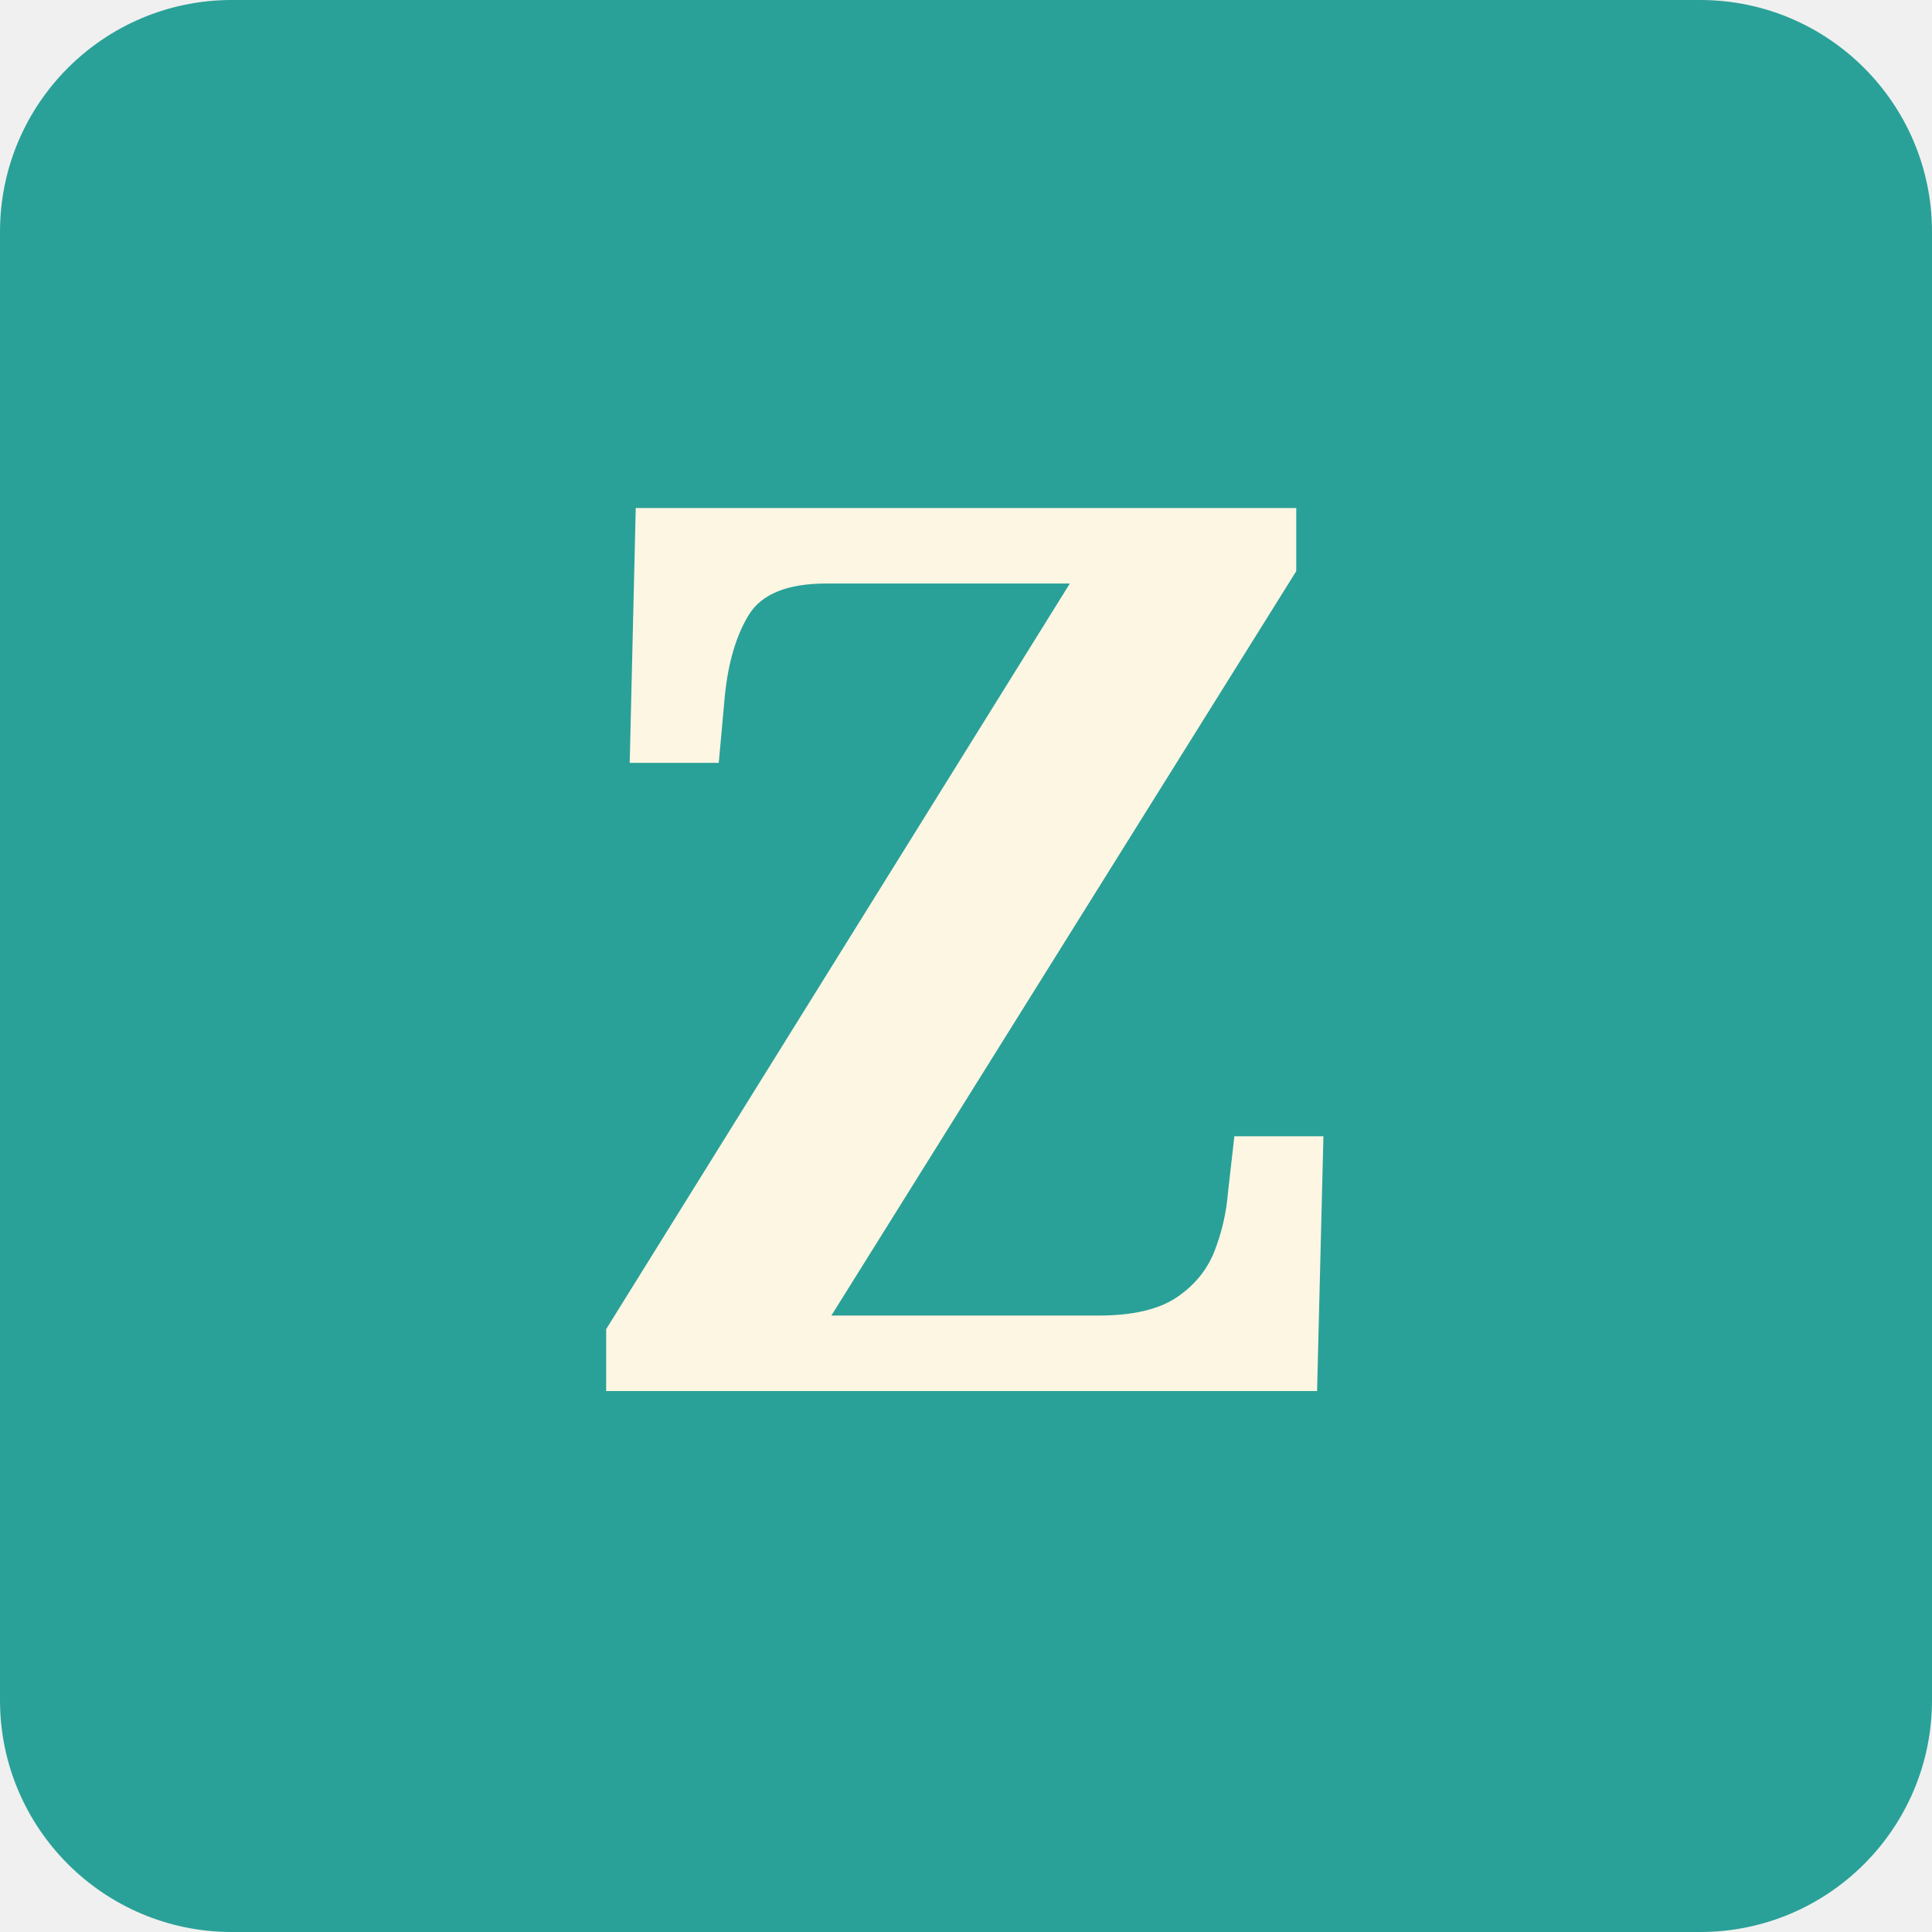
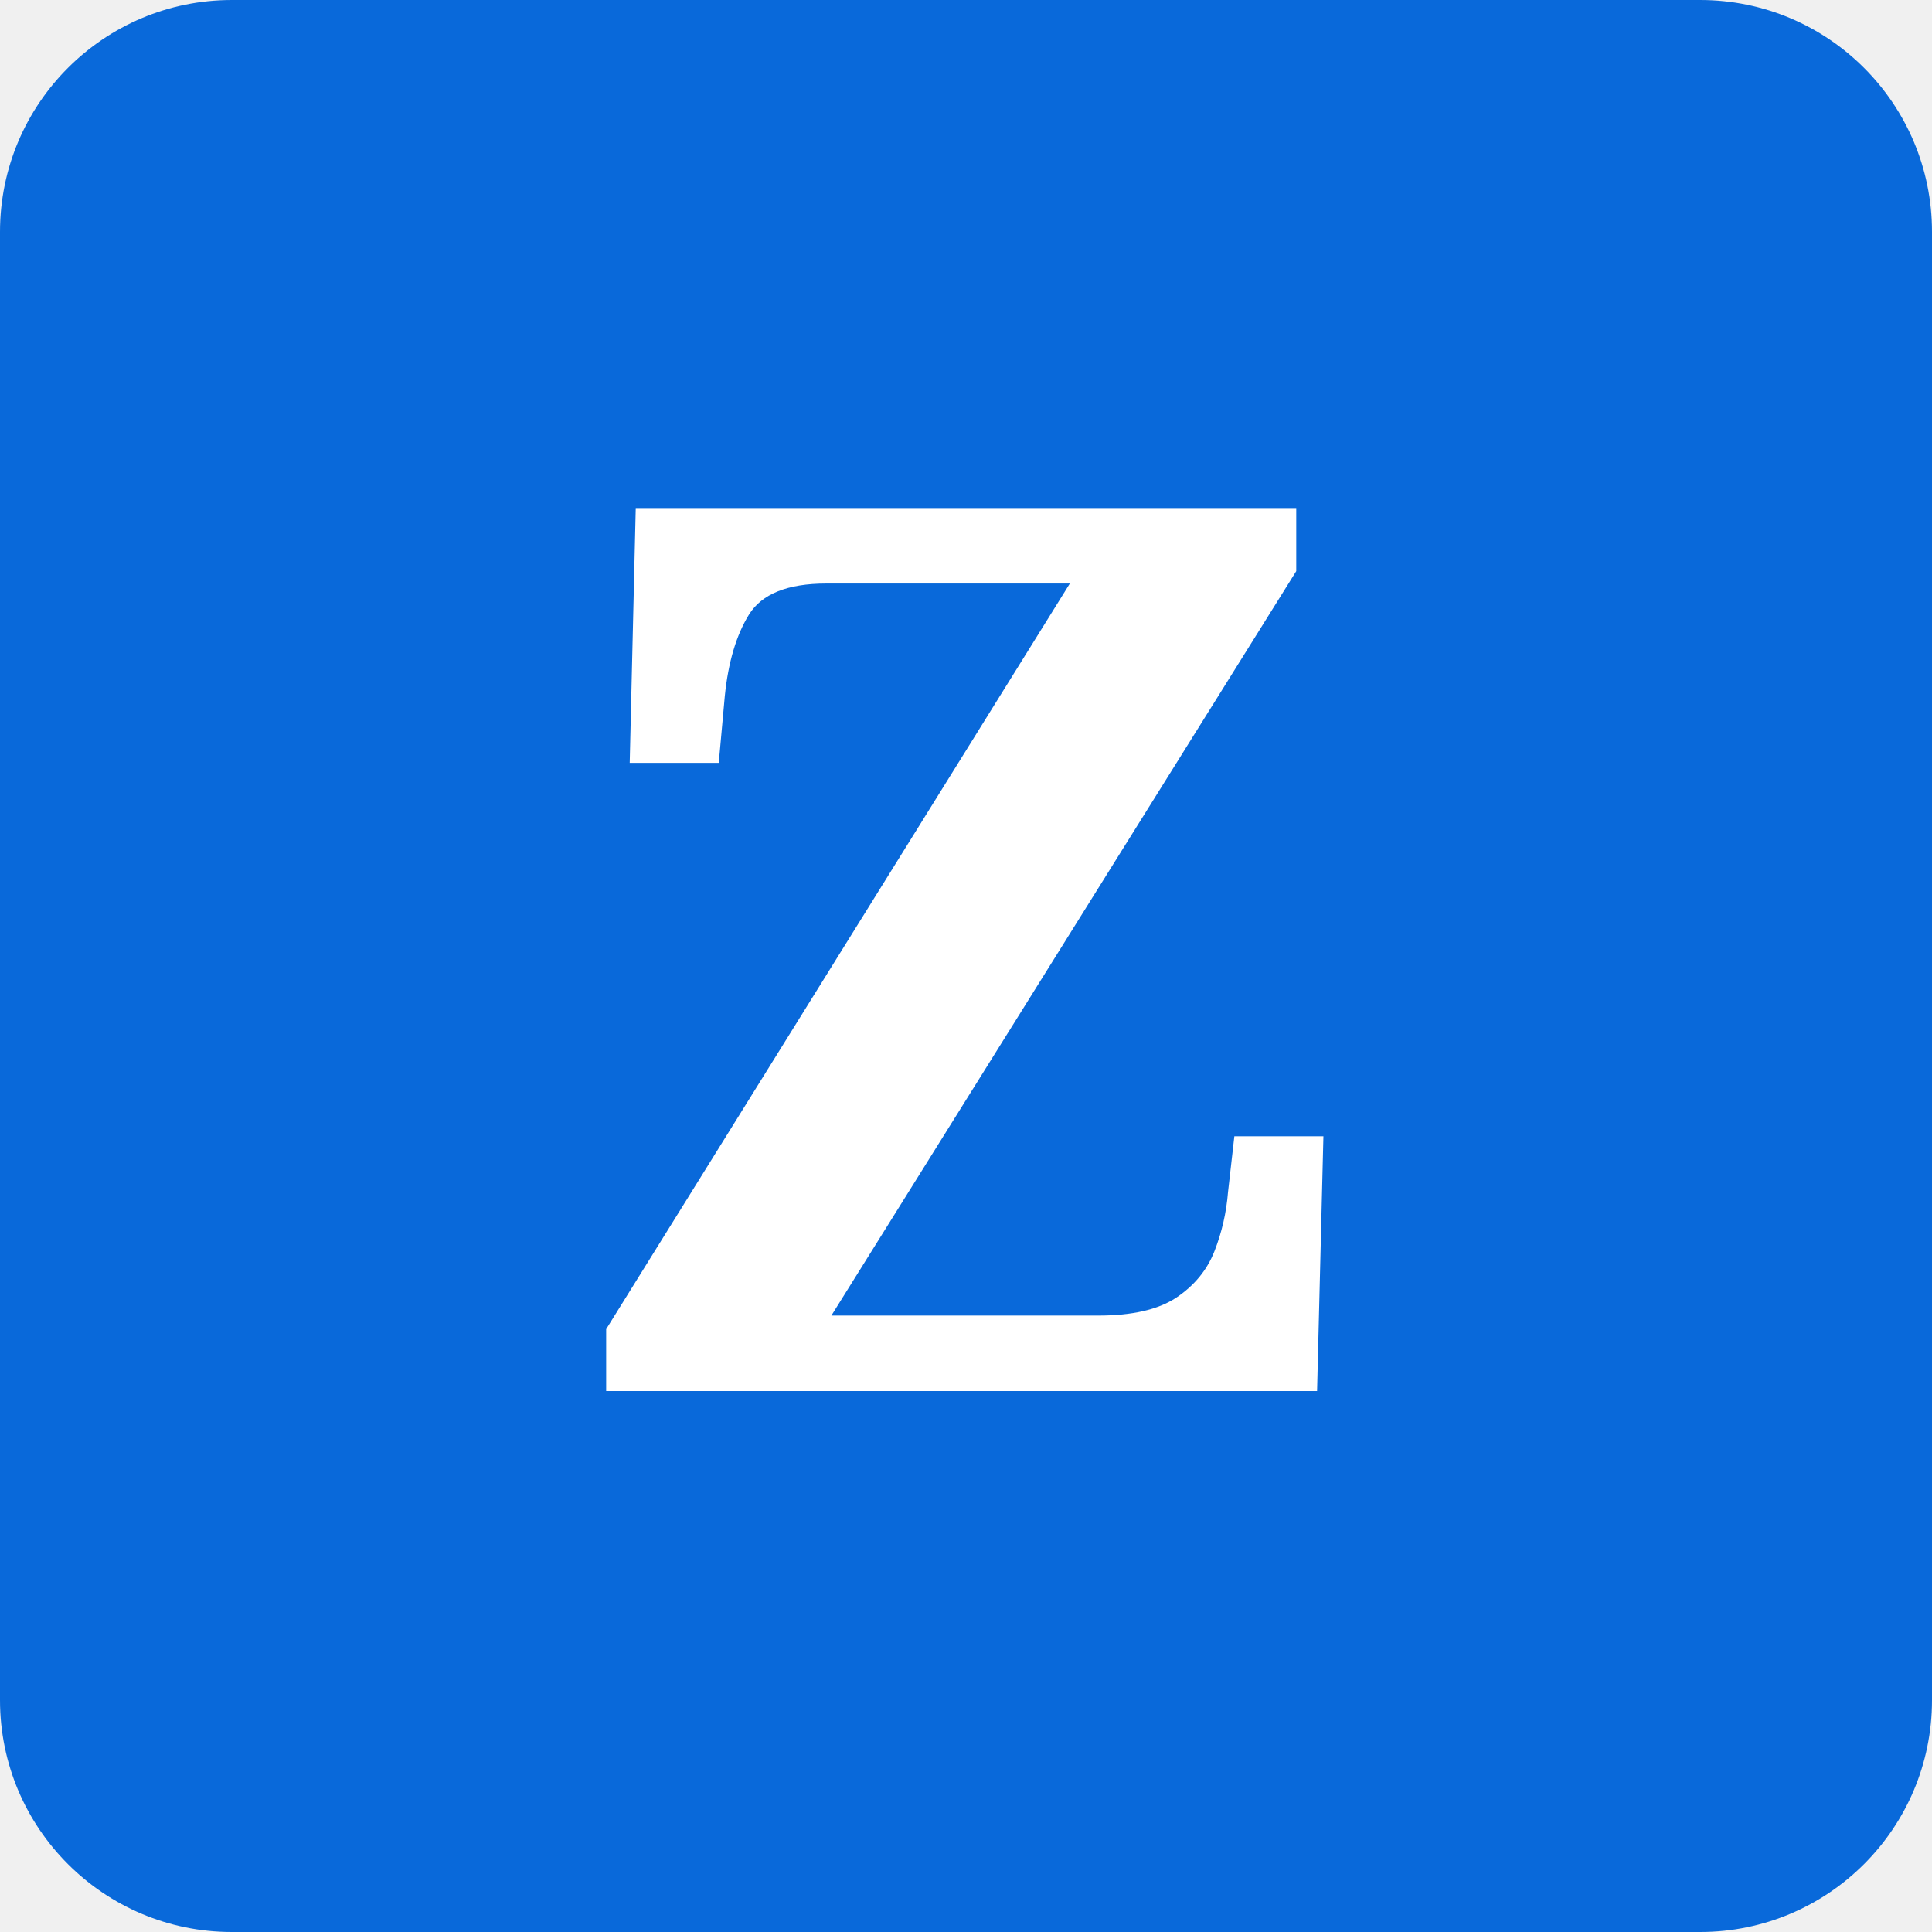
<svg xmlns="http://www.w3.org/2000/svg" viewBox="0 0 100 100">
-   <rect width="100" height="100" rx="12" fill="#2aa198" />
-   <text x="50" y="72" font-family="Georgia, serif" font-size="64" font-weight="700" fill="#fdf6e3" text-anchor="middle">Z</text>
+   <rect width="100" height="100" rx="12" fill="#0969da" />
+   <text x="50" y="72" font-family="Georgia, serif" font-size="64" font-weight="700" fill="#ffffff" text-anchor="middle">Z</text>
</svg>
